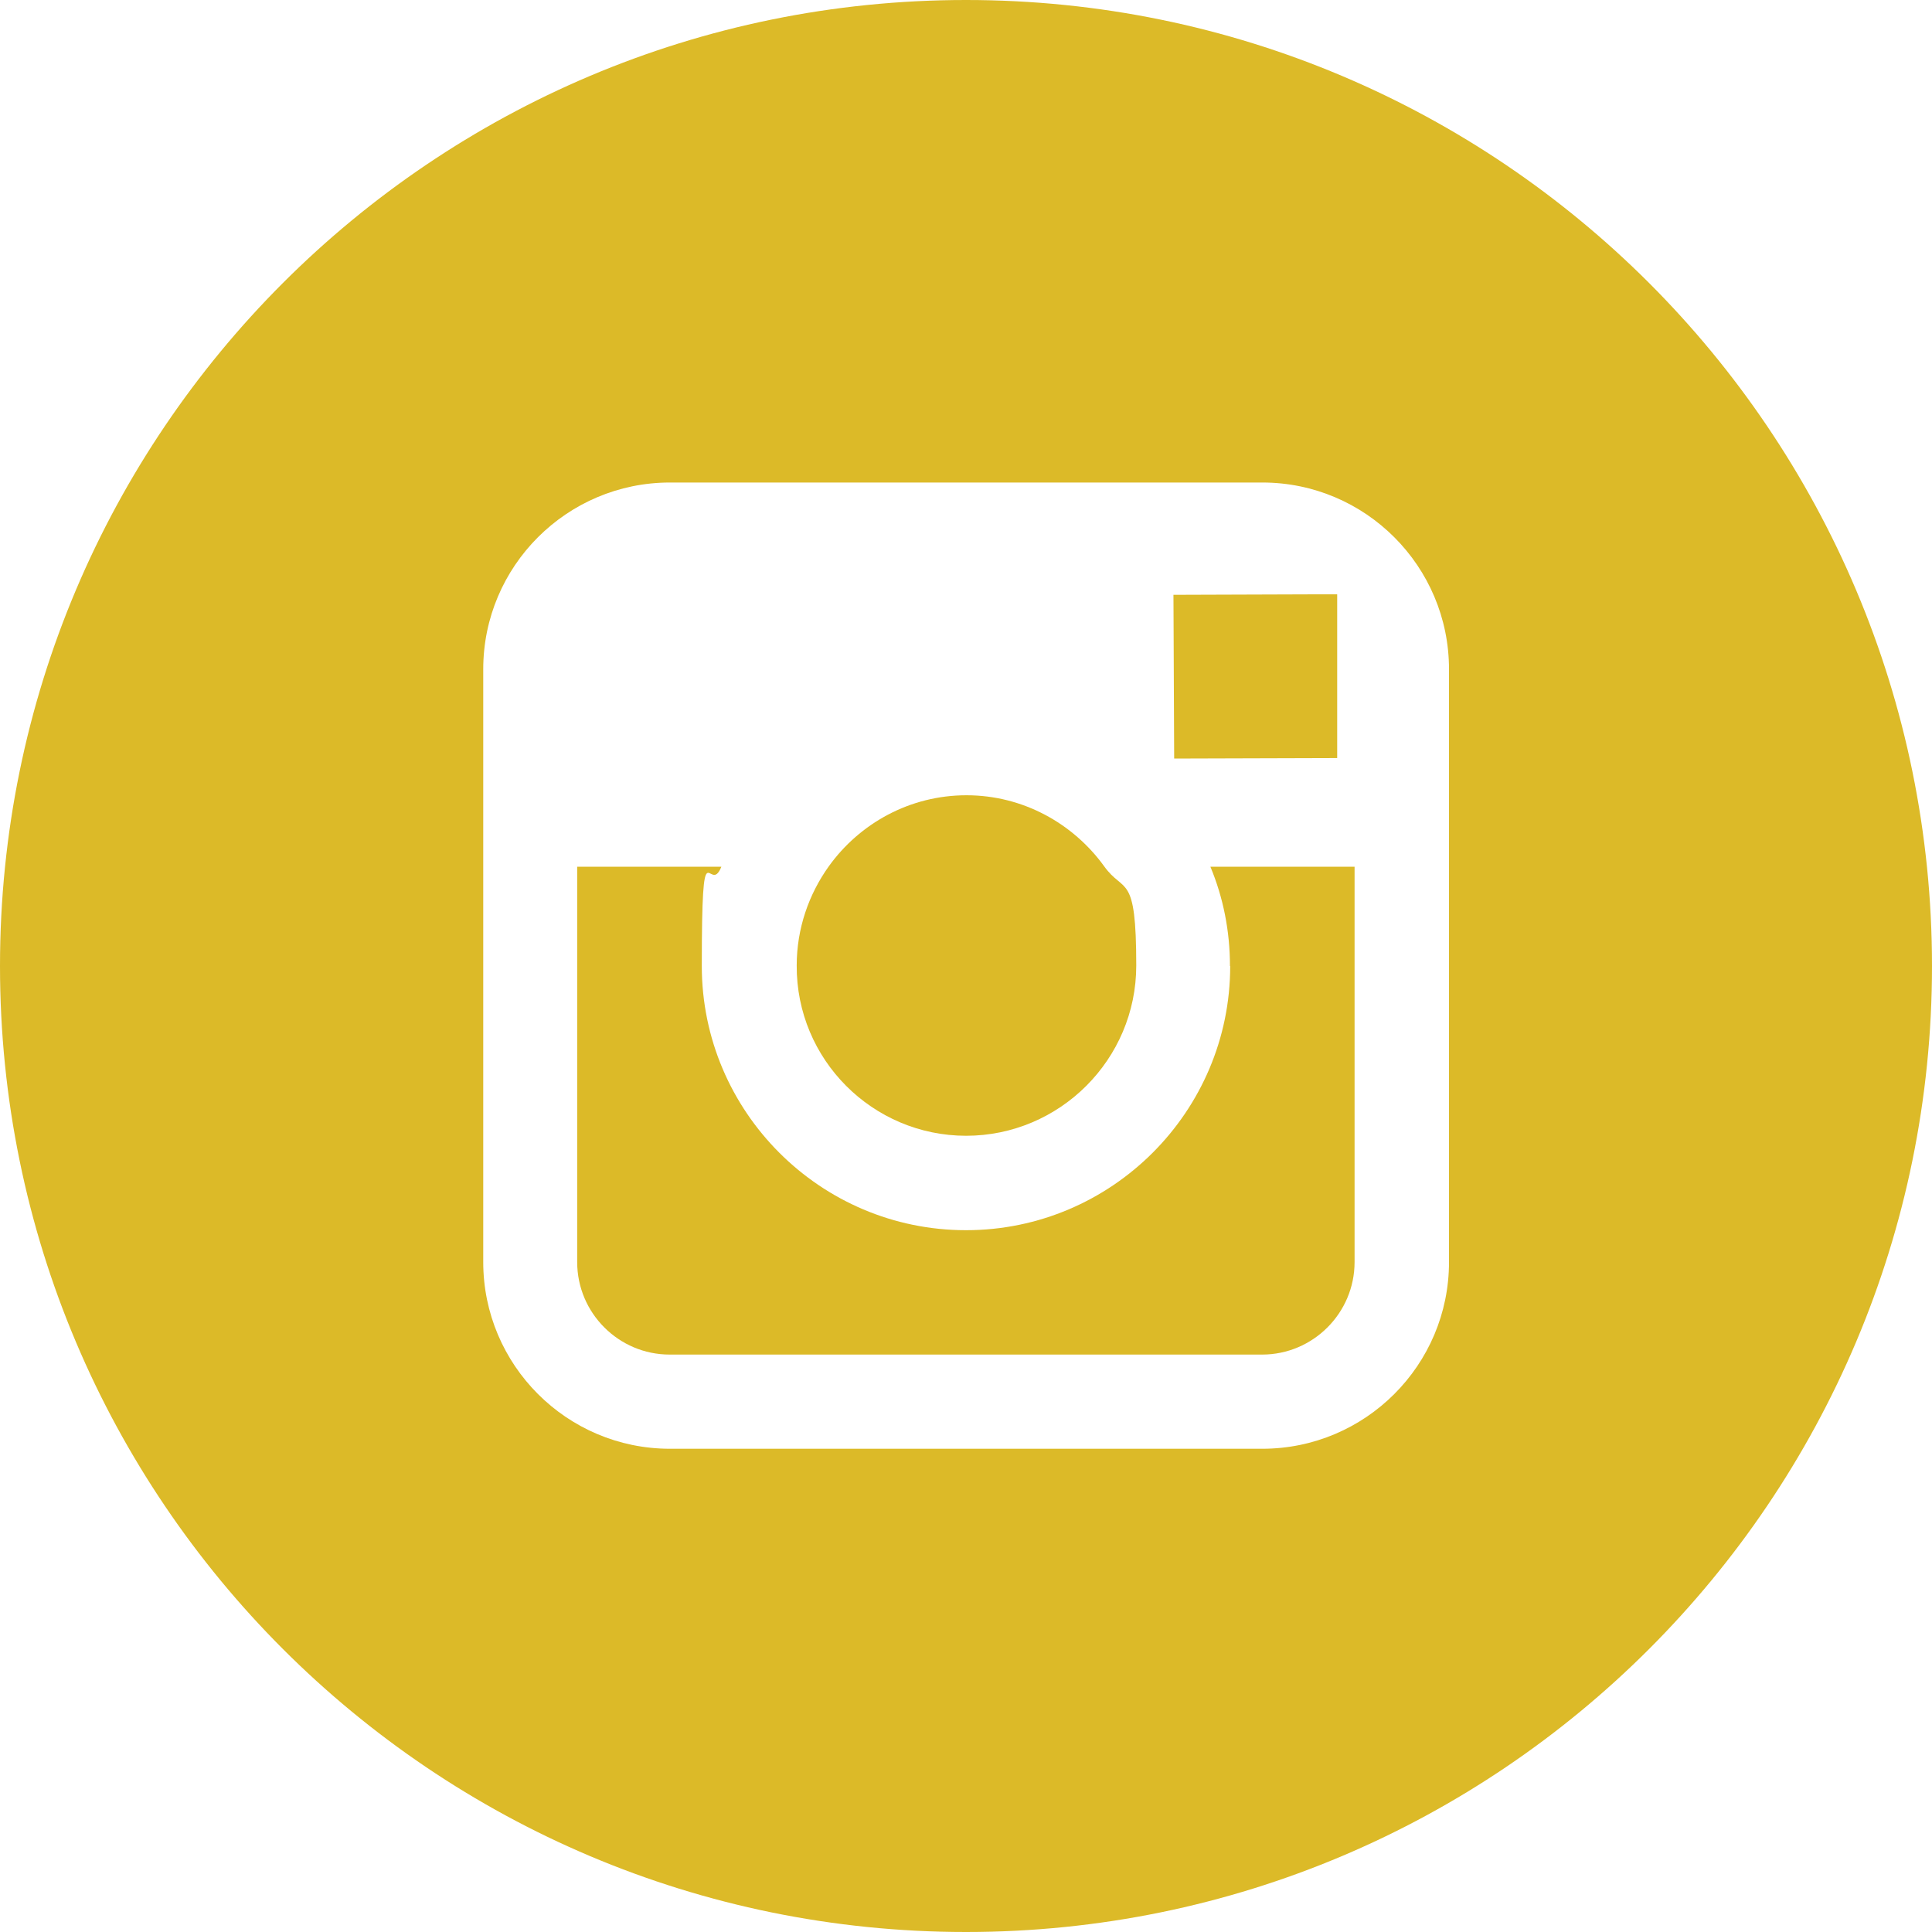
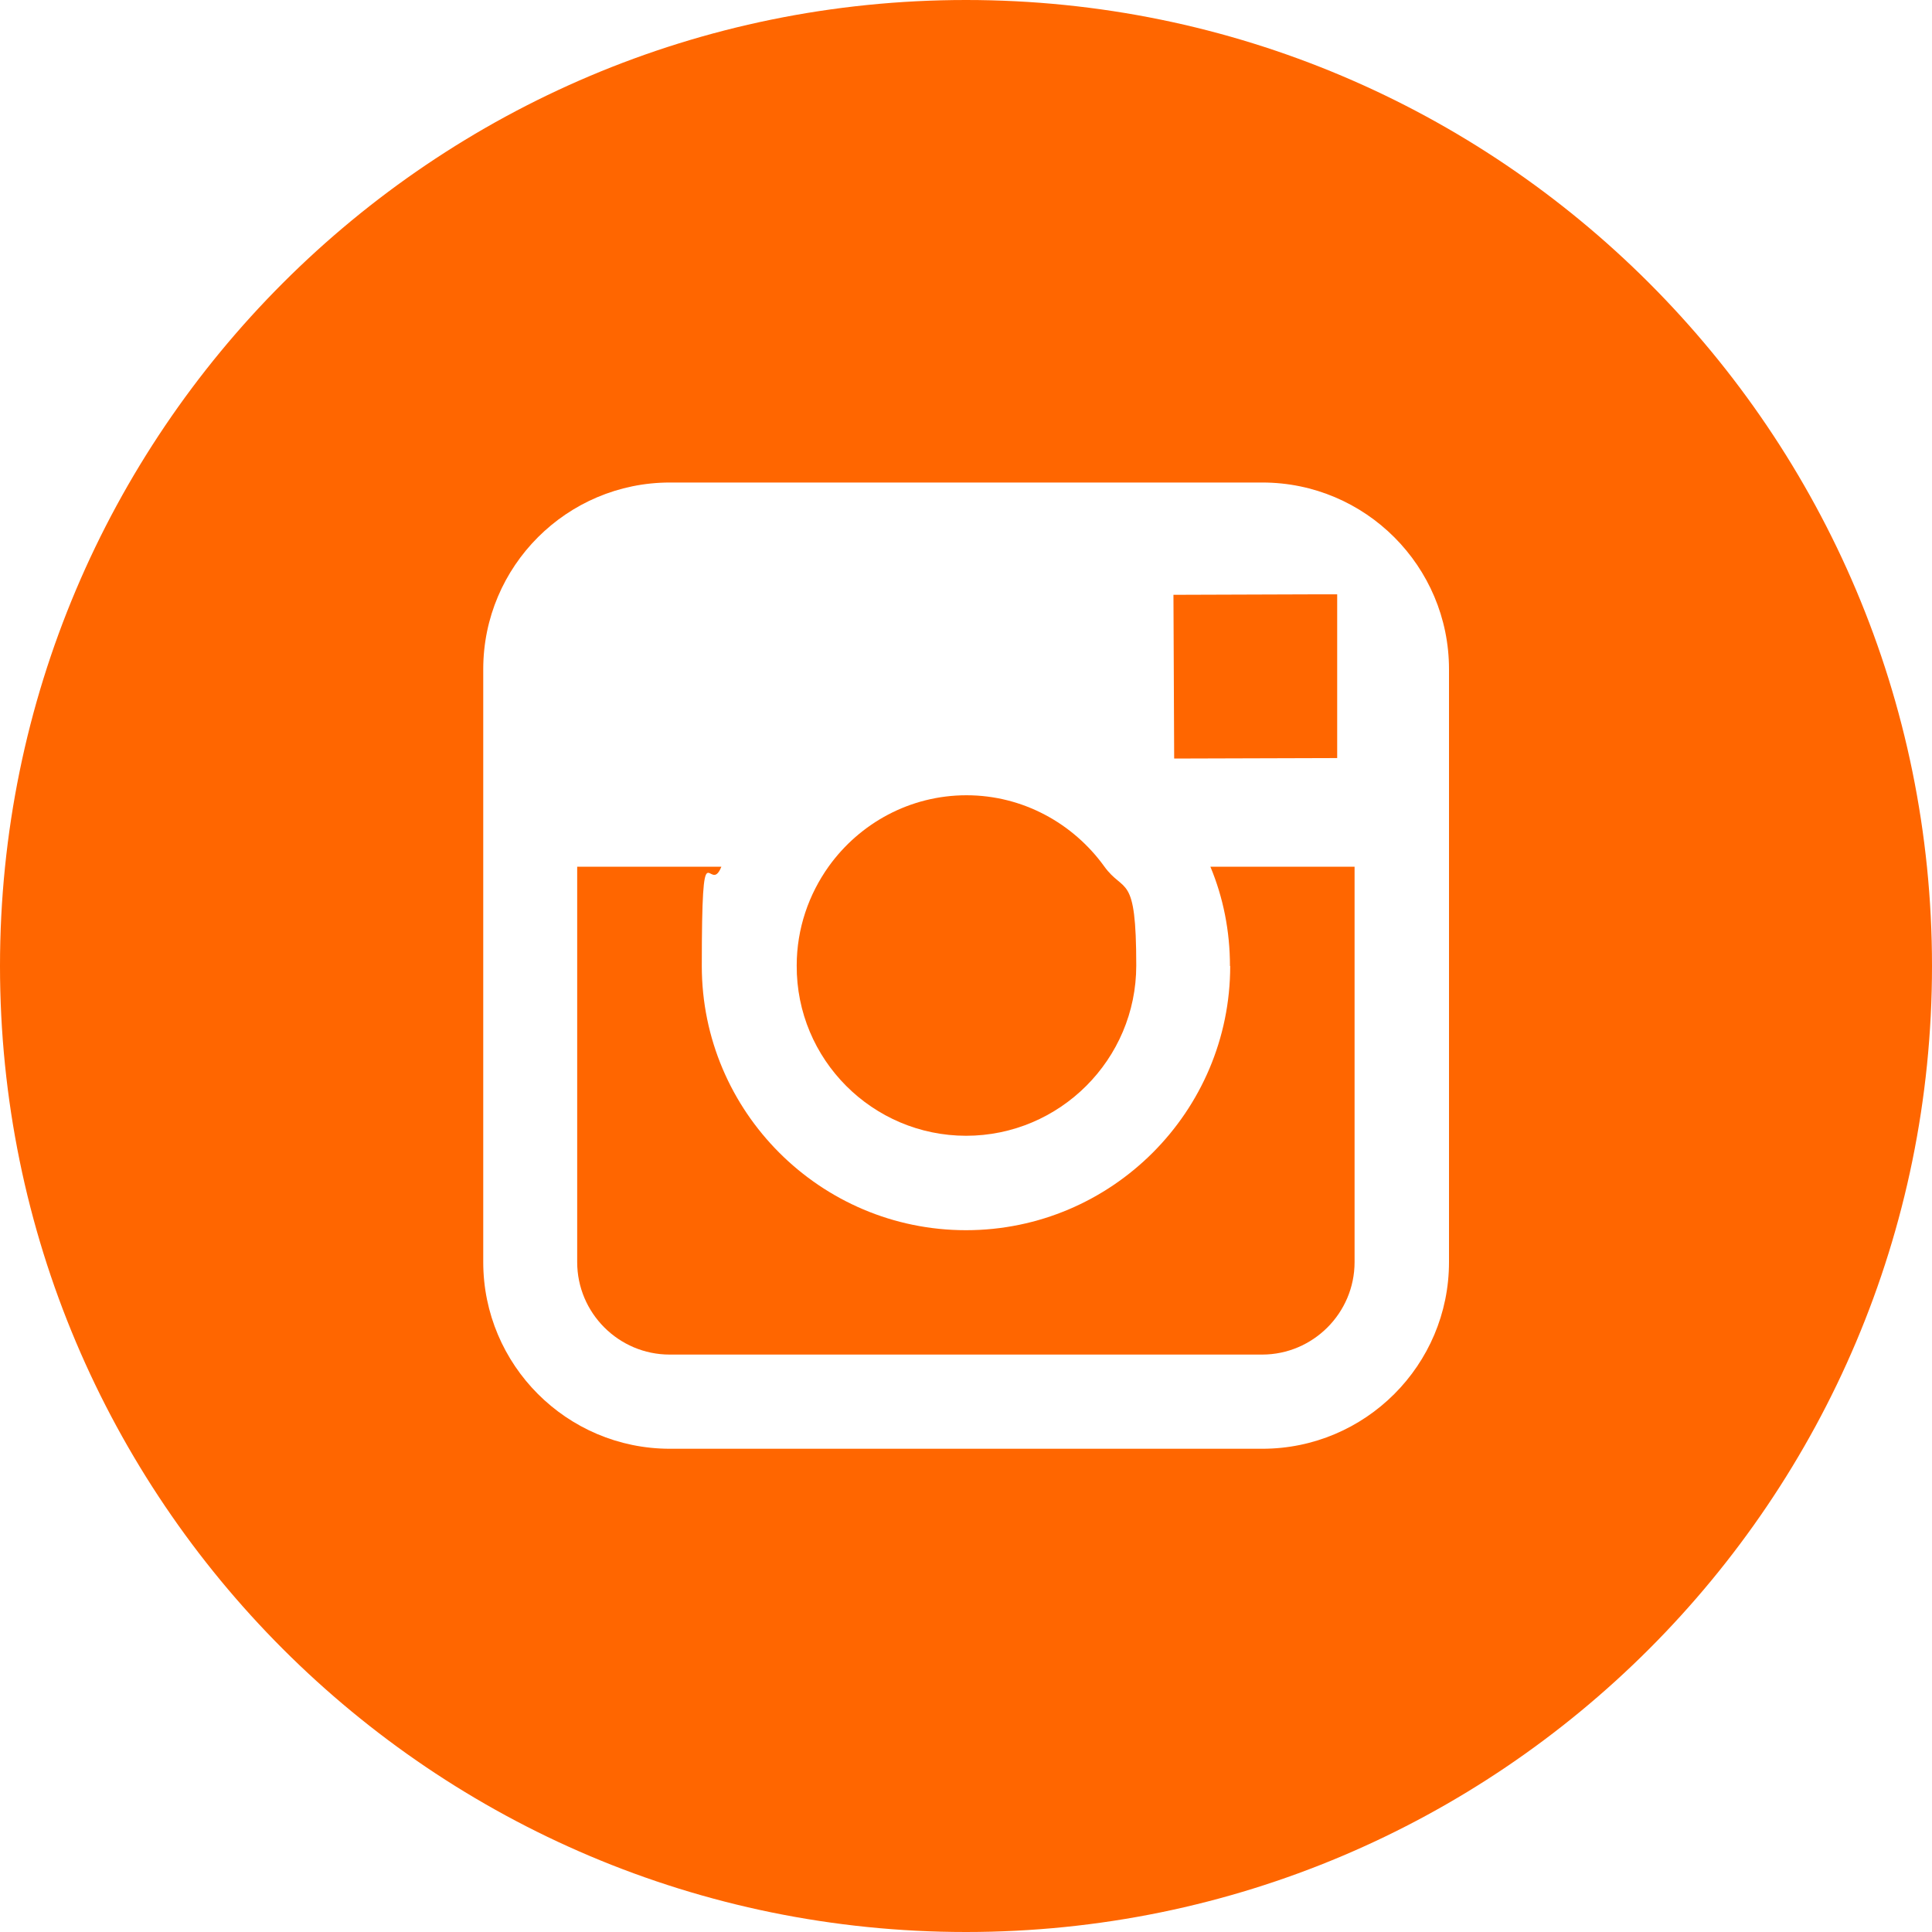
- <svg xmlns="http://www.w3.org/2000/svg" id="Layer_1" data-name="Layer 1" version="1.1" viewBox="0 0 800 800">
+ <svg xmlns="http://www.w3.org/2000/svg" id="Layer_1" version="1.1" viewBox="0 0 800 800">
  <defs>
    <style>
-       .cls-1 {
-         fill: #dcba28;
-         stroke-width: 0px;
+       .st0 {
+         fill: #f60;
      }
    </style>
  </defs>
-   <path class="cls-1" d="M400,470.3c38.8,0,70.5-31.6,70.5-70.5s-5-29.5-13.3-41.1c-12.8-17.7-33.6-29.4-57-29.4s-44.2,11.6-57,29.4c-8.3,11.6-13.3,25.8-13.3,41.1-.2,38.9,31.4,70.5,70.2,70.5h-.1Z" />
-   <polygon class="cls-1" points="553.7 313.9 553.7 254.8 553.7 246.1 545 246.1 485.9 246.3 486.2 314.1 553.7 313.9" />
-   <path class="cls-1" d="M509.4,400c0,60.3-49.1,109.4-109.4,109.4s-109.4-49.1-109.4-109.4,3-28.4,8.1-41.1h-59.7v163.7c0,21.1,17.2,38.3,38.3,38.3h245.3c21.1,0,38.3-17.2,38.3-38.3v-163.7h-59.7c5.3,12.7,8.1,26.6,8.1,41.1h0Z" />
-   <path class="cls-1" d="M400,0C179.1,0,0,179.1,0,400s179.1,400,400,400,400-179.1,400-400S620.9,0,400,0ZM600,358.9v163.7c0,42.7-34.7,77.3-77.3,77.3h-245.3c-42.7,0-77.3-34.7-77.3-77.3v-245.5c0-42.7,34.7-77.3,77.3-77.3h245.3c42.7,0,77.3,34.7,77.3,77.3v81.7h0Z" />
+   <path class="st0" d="M400,470.3c38.8,0,70.5-31.6,70.5-70.5s-5-29.5-13.3-41.1c-12.8-17.7-33.6-29.4-57-29.4s-44.2,11.6-57,29.4c-8.3,11.6-13.3,25.8-13.3,41.1-.2,38.9,31.4,70.5,70.2,70.5h-.1Z" />
+   <polygon class="st0" points="553.7 313.9 553.7 254.8 553.7 246.1 545 246.1 485.9 246.3 486.2 314.1 553.7 313.9" />
+   <path class="st0" d="M509.4,400c0,60.3-49.1,109.4-109.4,109.4s-109.4-49.1-109.4-109.4,3-28.4,8.1-41.1h-59.7v163.7c0,21.1,17.2,38.3,38.3,38.3h245.3c21.1,0,38.3-17.2,38.3-38.3v-163.7h-59.7c5.3,12.7,8.1,26.6,8.1,41.1h.1,0Z" />
+   <path class="st0" d="M400,0C179.1,0,0,179.1,0,400s179.1,400,400,400,400-179.1,400-400S620.9,0,400,0ZM600,358.9v163.7c0,42.7-34.7,77.3-77.3,77.3h-245.3c-42.7,0-77.3-34.7-77.3-77.3v-245.5c0-42.7,34.7-77.3,77.3-77.3h245.3c42.7,0,77.3,34.7,77.3,77.3v81.7h0v.1Z" />
</svg>
